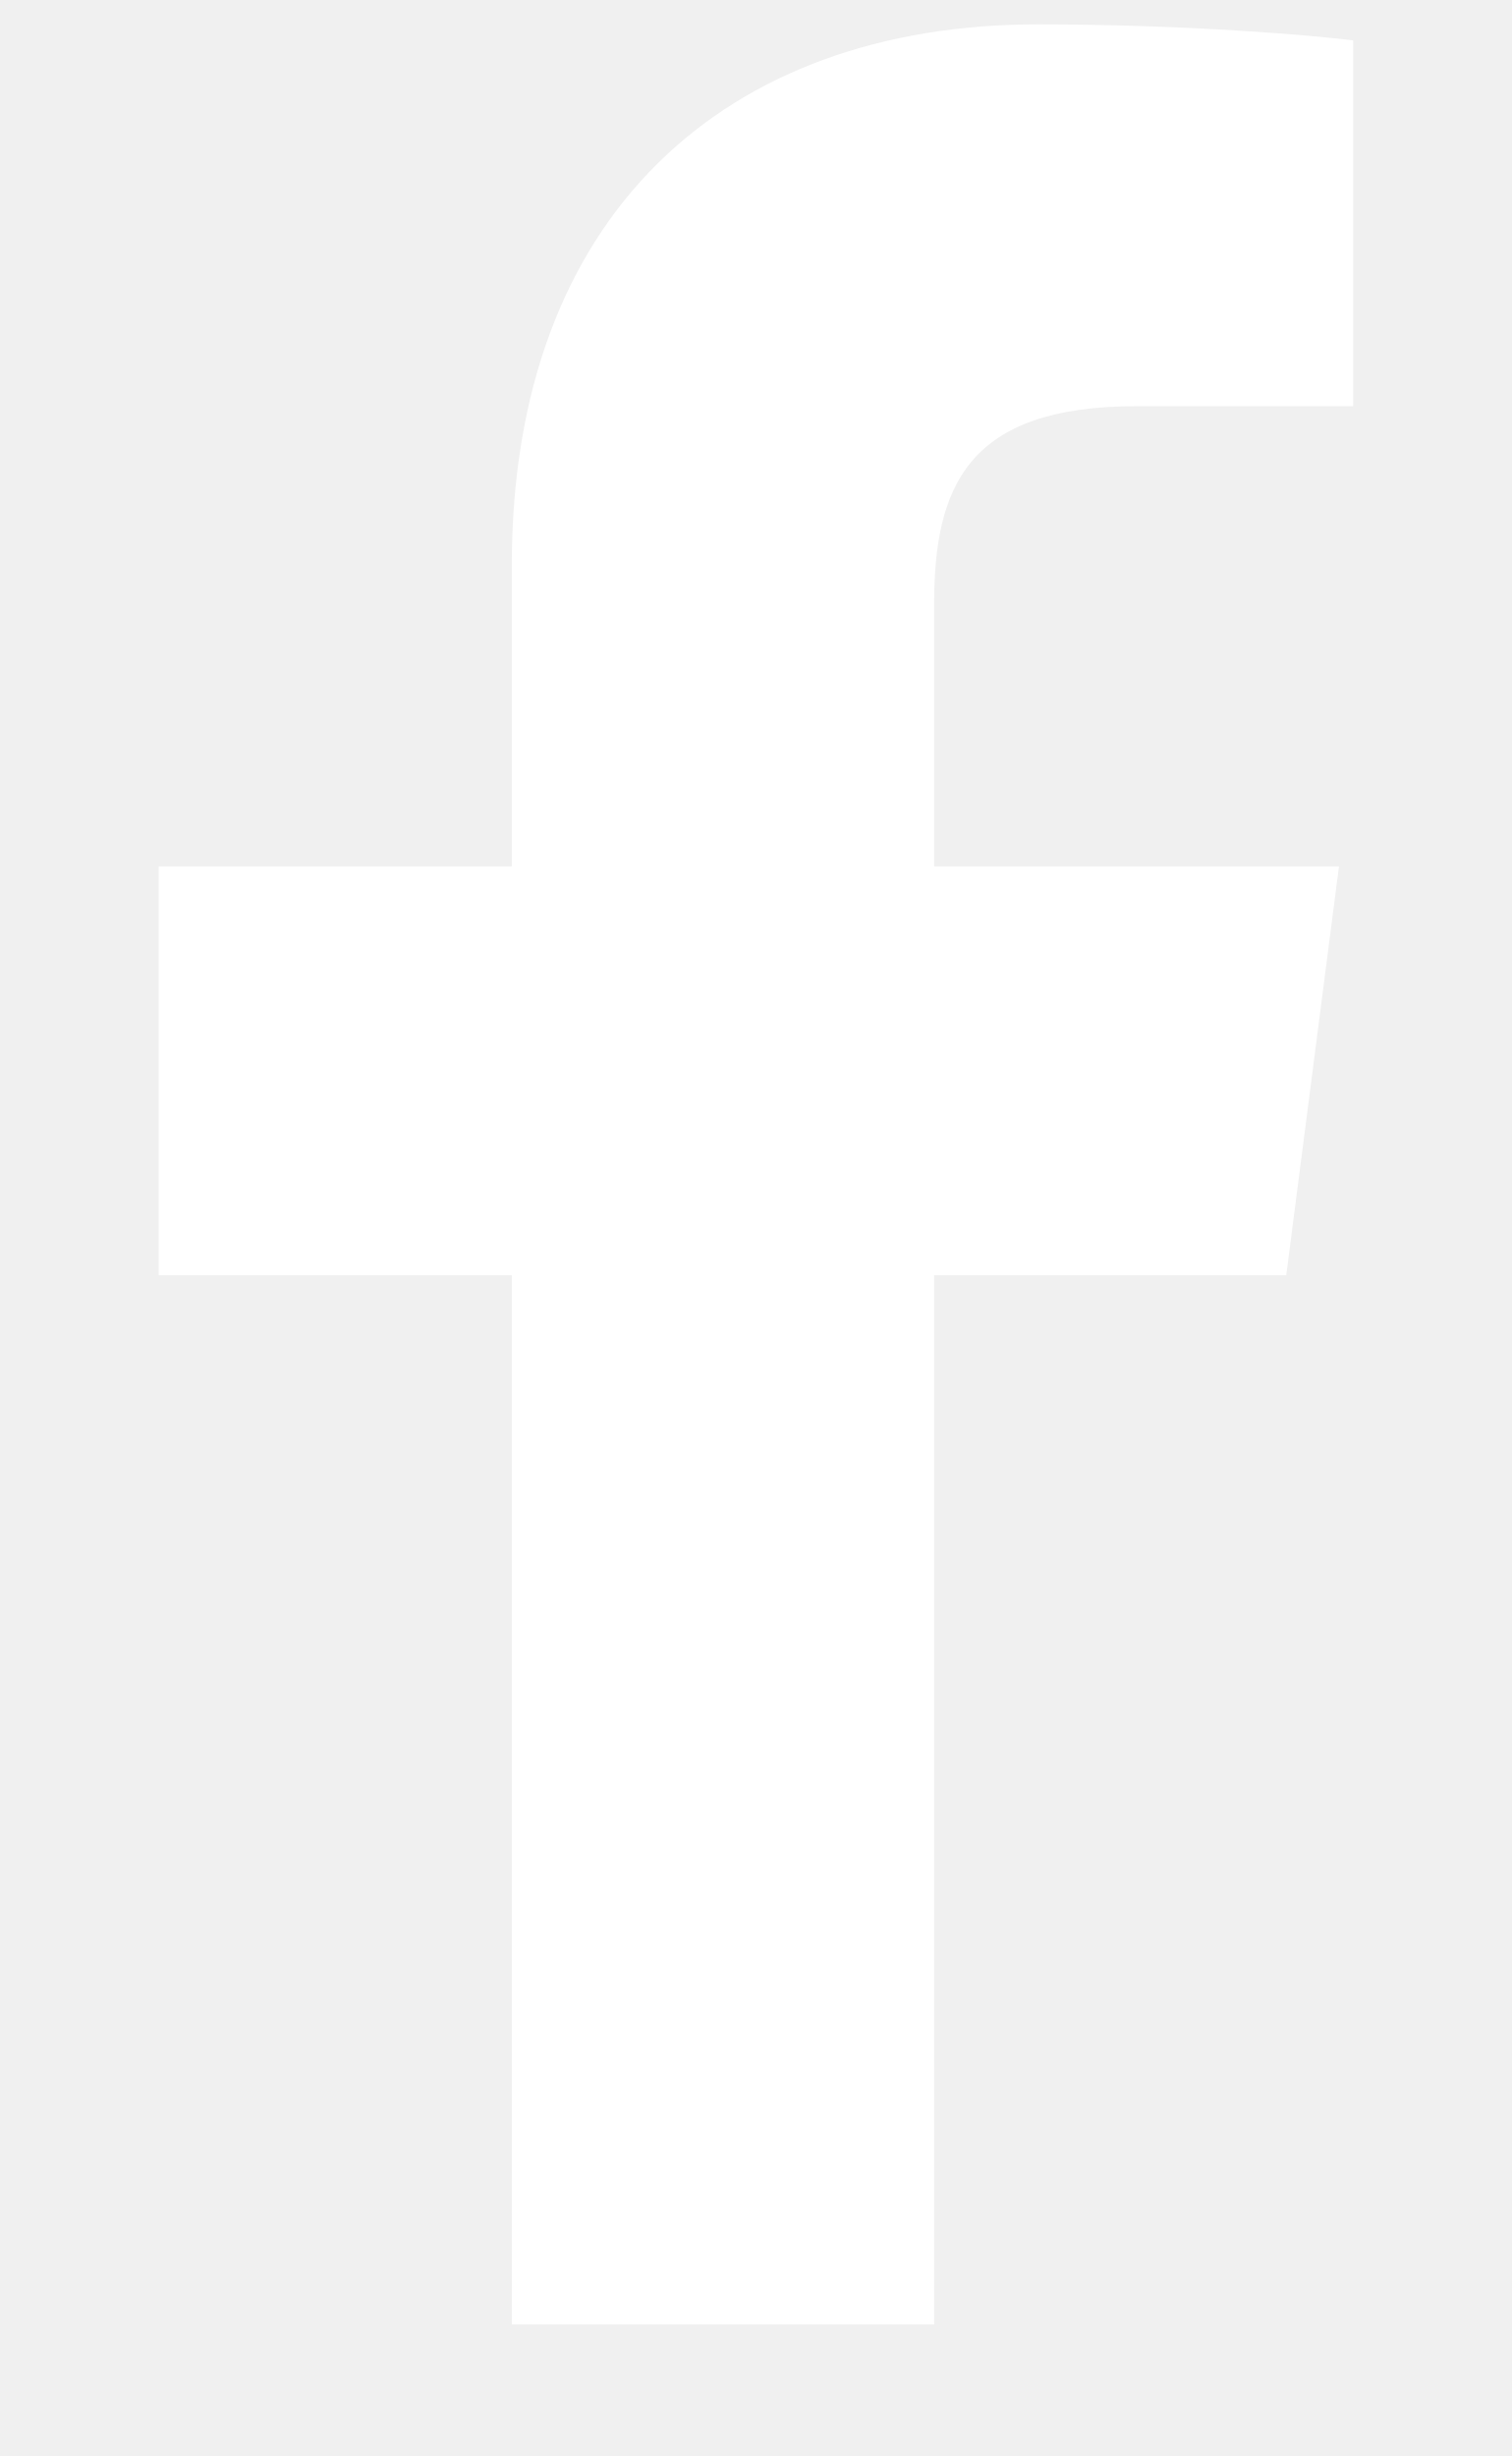
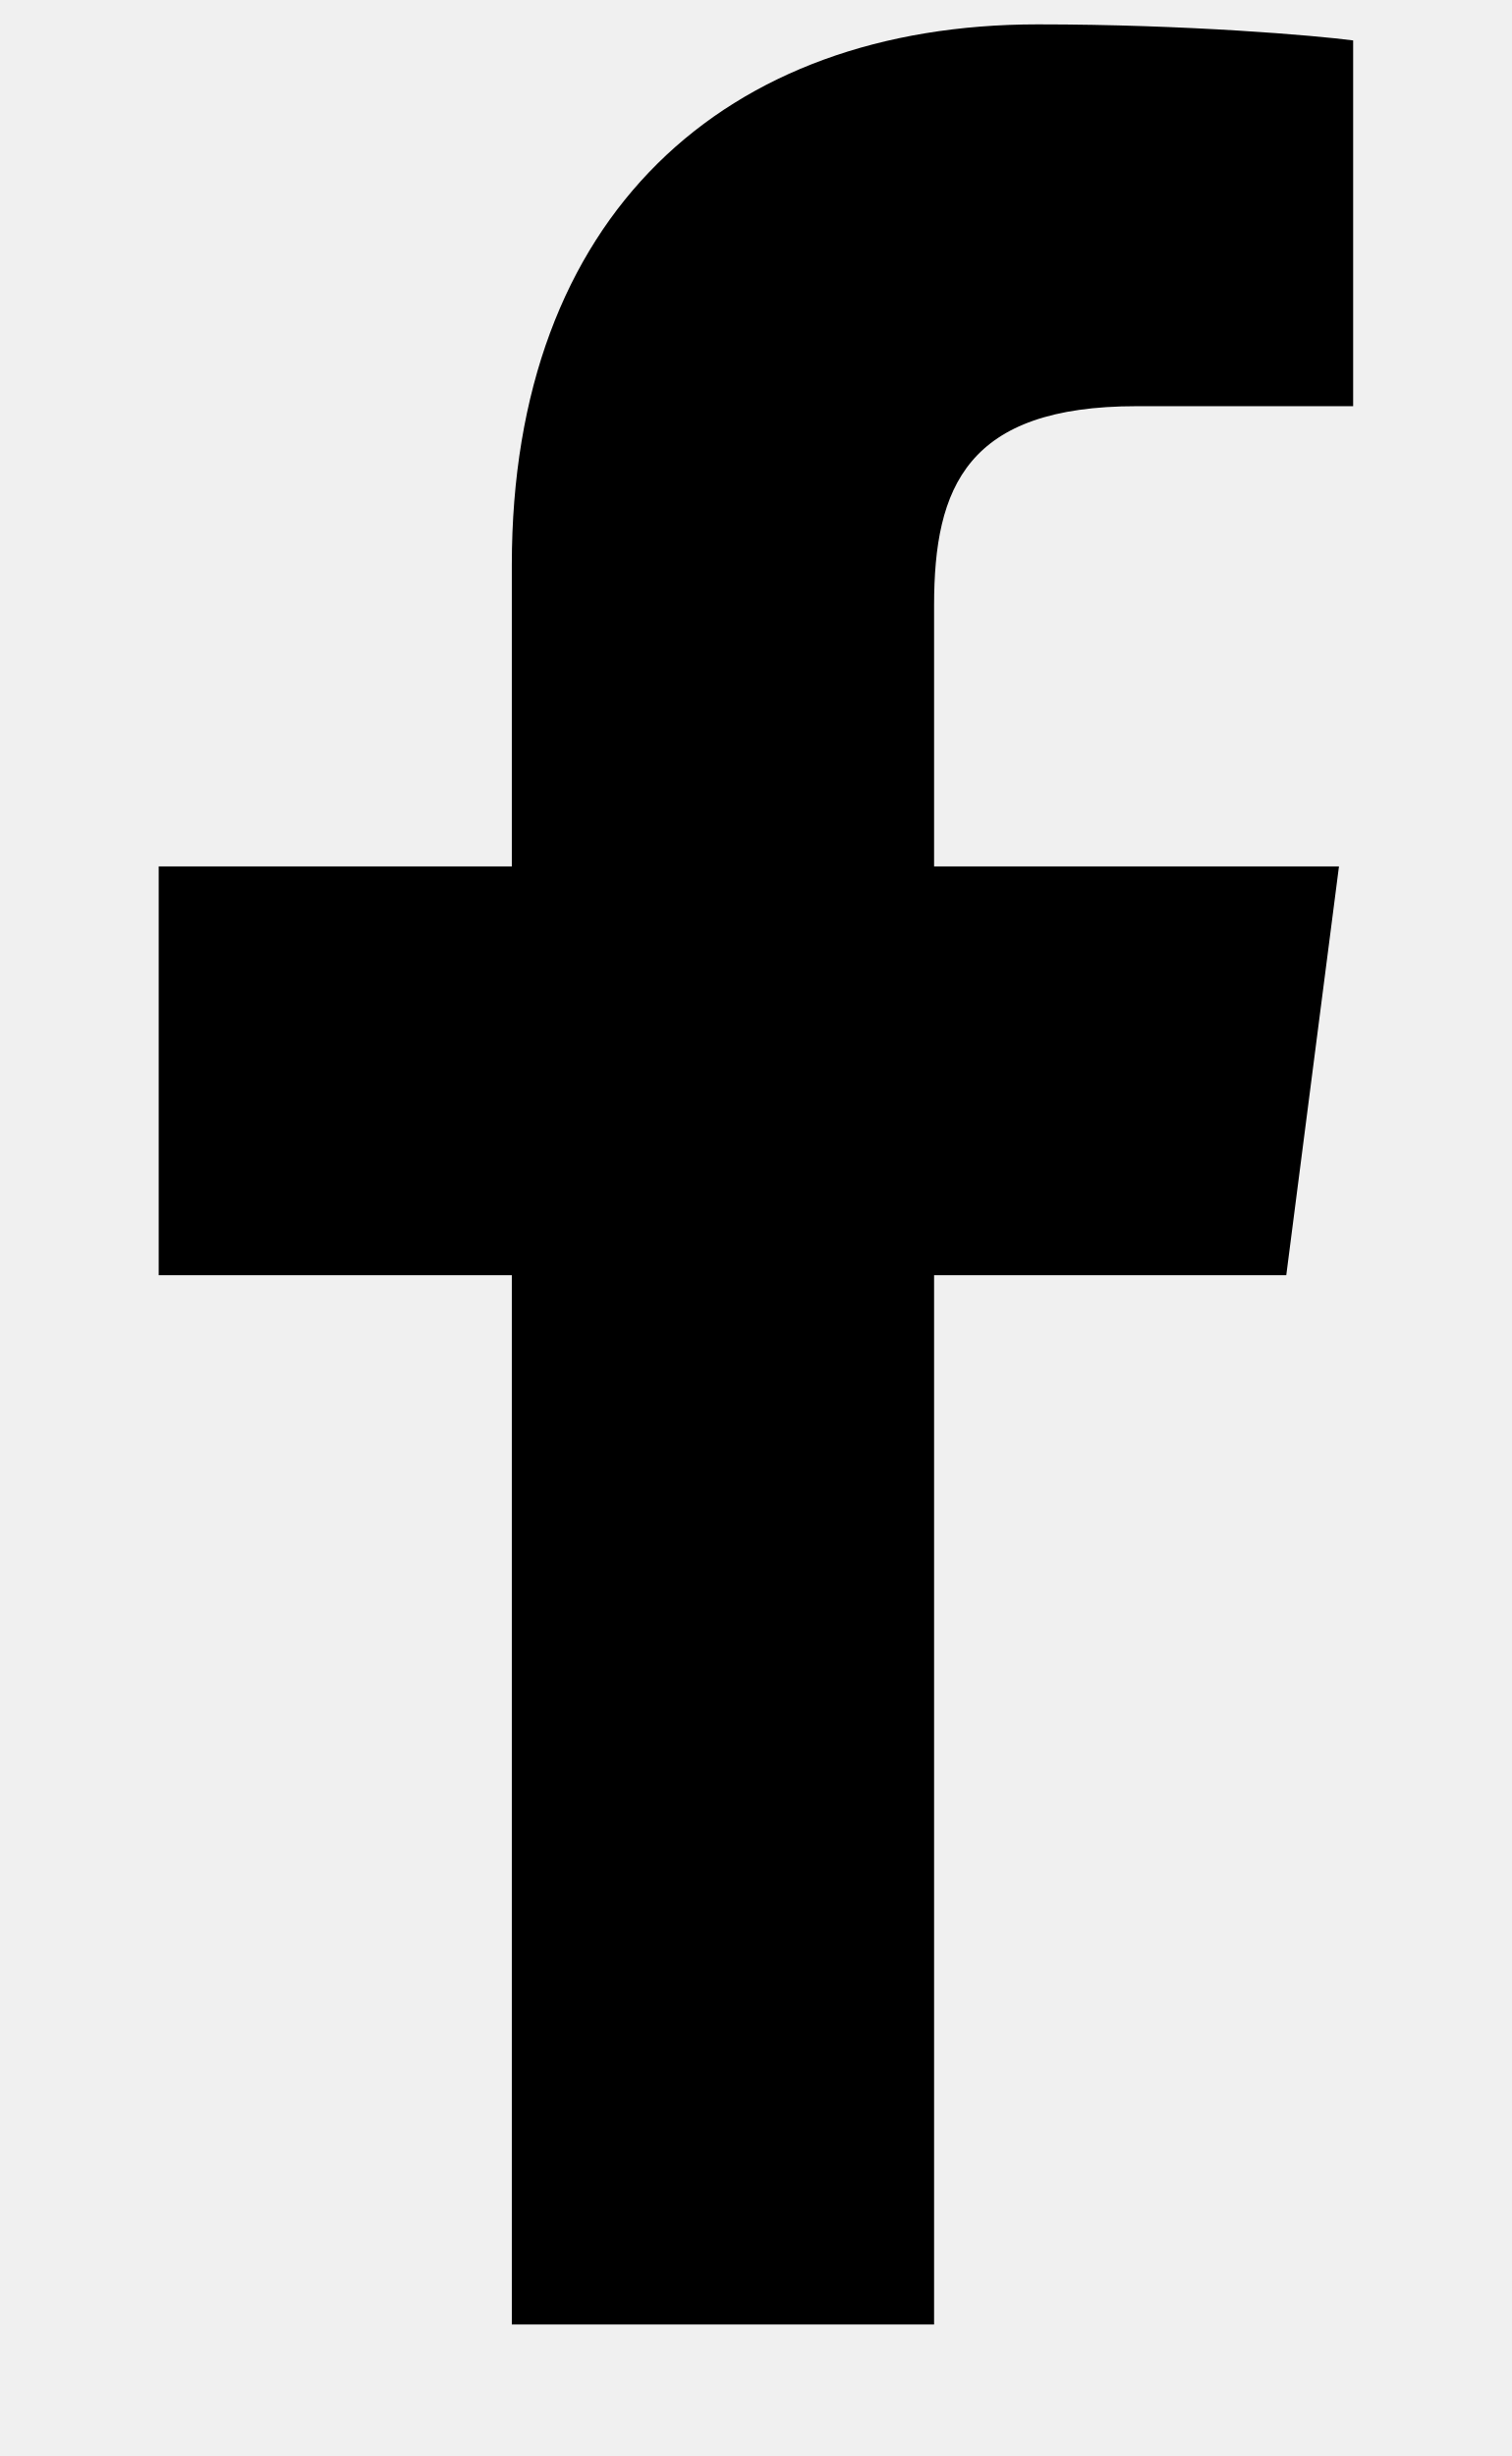
<svg xmlns="http://www.w3.org/2000/svg" width="8" height="13" viewBox="0 0 8 13" fill="none">
-   <path d="M2.709 12.304V6.75H0.84V4.586H2.709V2.99C2.709 1.138 3.84 0.129 5.492 0.129C6.284 0.129 6.964 0.188 7.162 0.214V2.15L6.016 2.15C5.118 2.15 4.944 2.577 4.944 3.204V4.586H7.087L6.808 6.75H4.944V12.304H2.709Z" fill="white" />
+   <path d="M2.709 12.304V6.75H0.84V4.586H2.709V2.99C2.709 1.138 3.84 0.129 5.492 0.129C6.284 0.129 6.964 0.188 7.162 0.214V2.15L6.016 2.15C5.118 2.15 4.944 2.577 4.944 3.204V4.586H7.087L6.808 6.75H4.944V12.304H2.709Z" fill="black" />
</svg>
